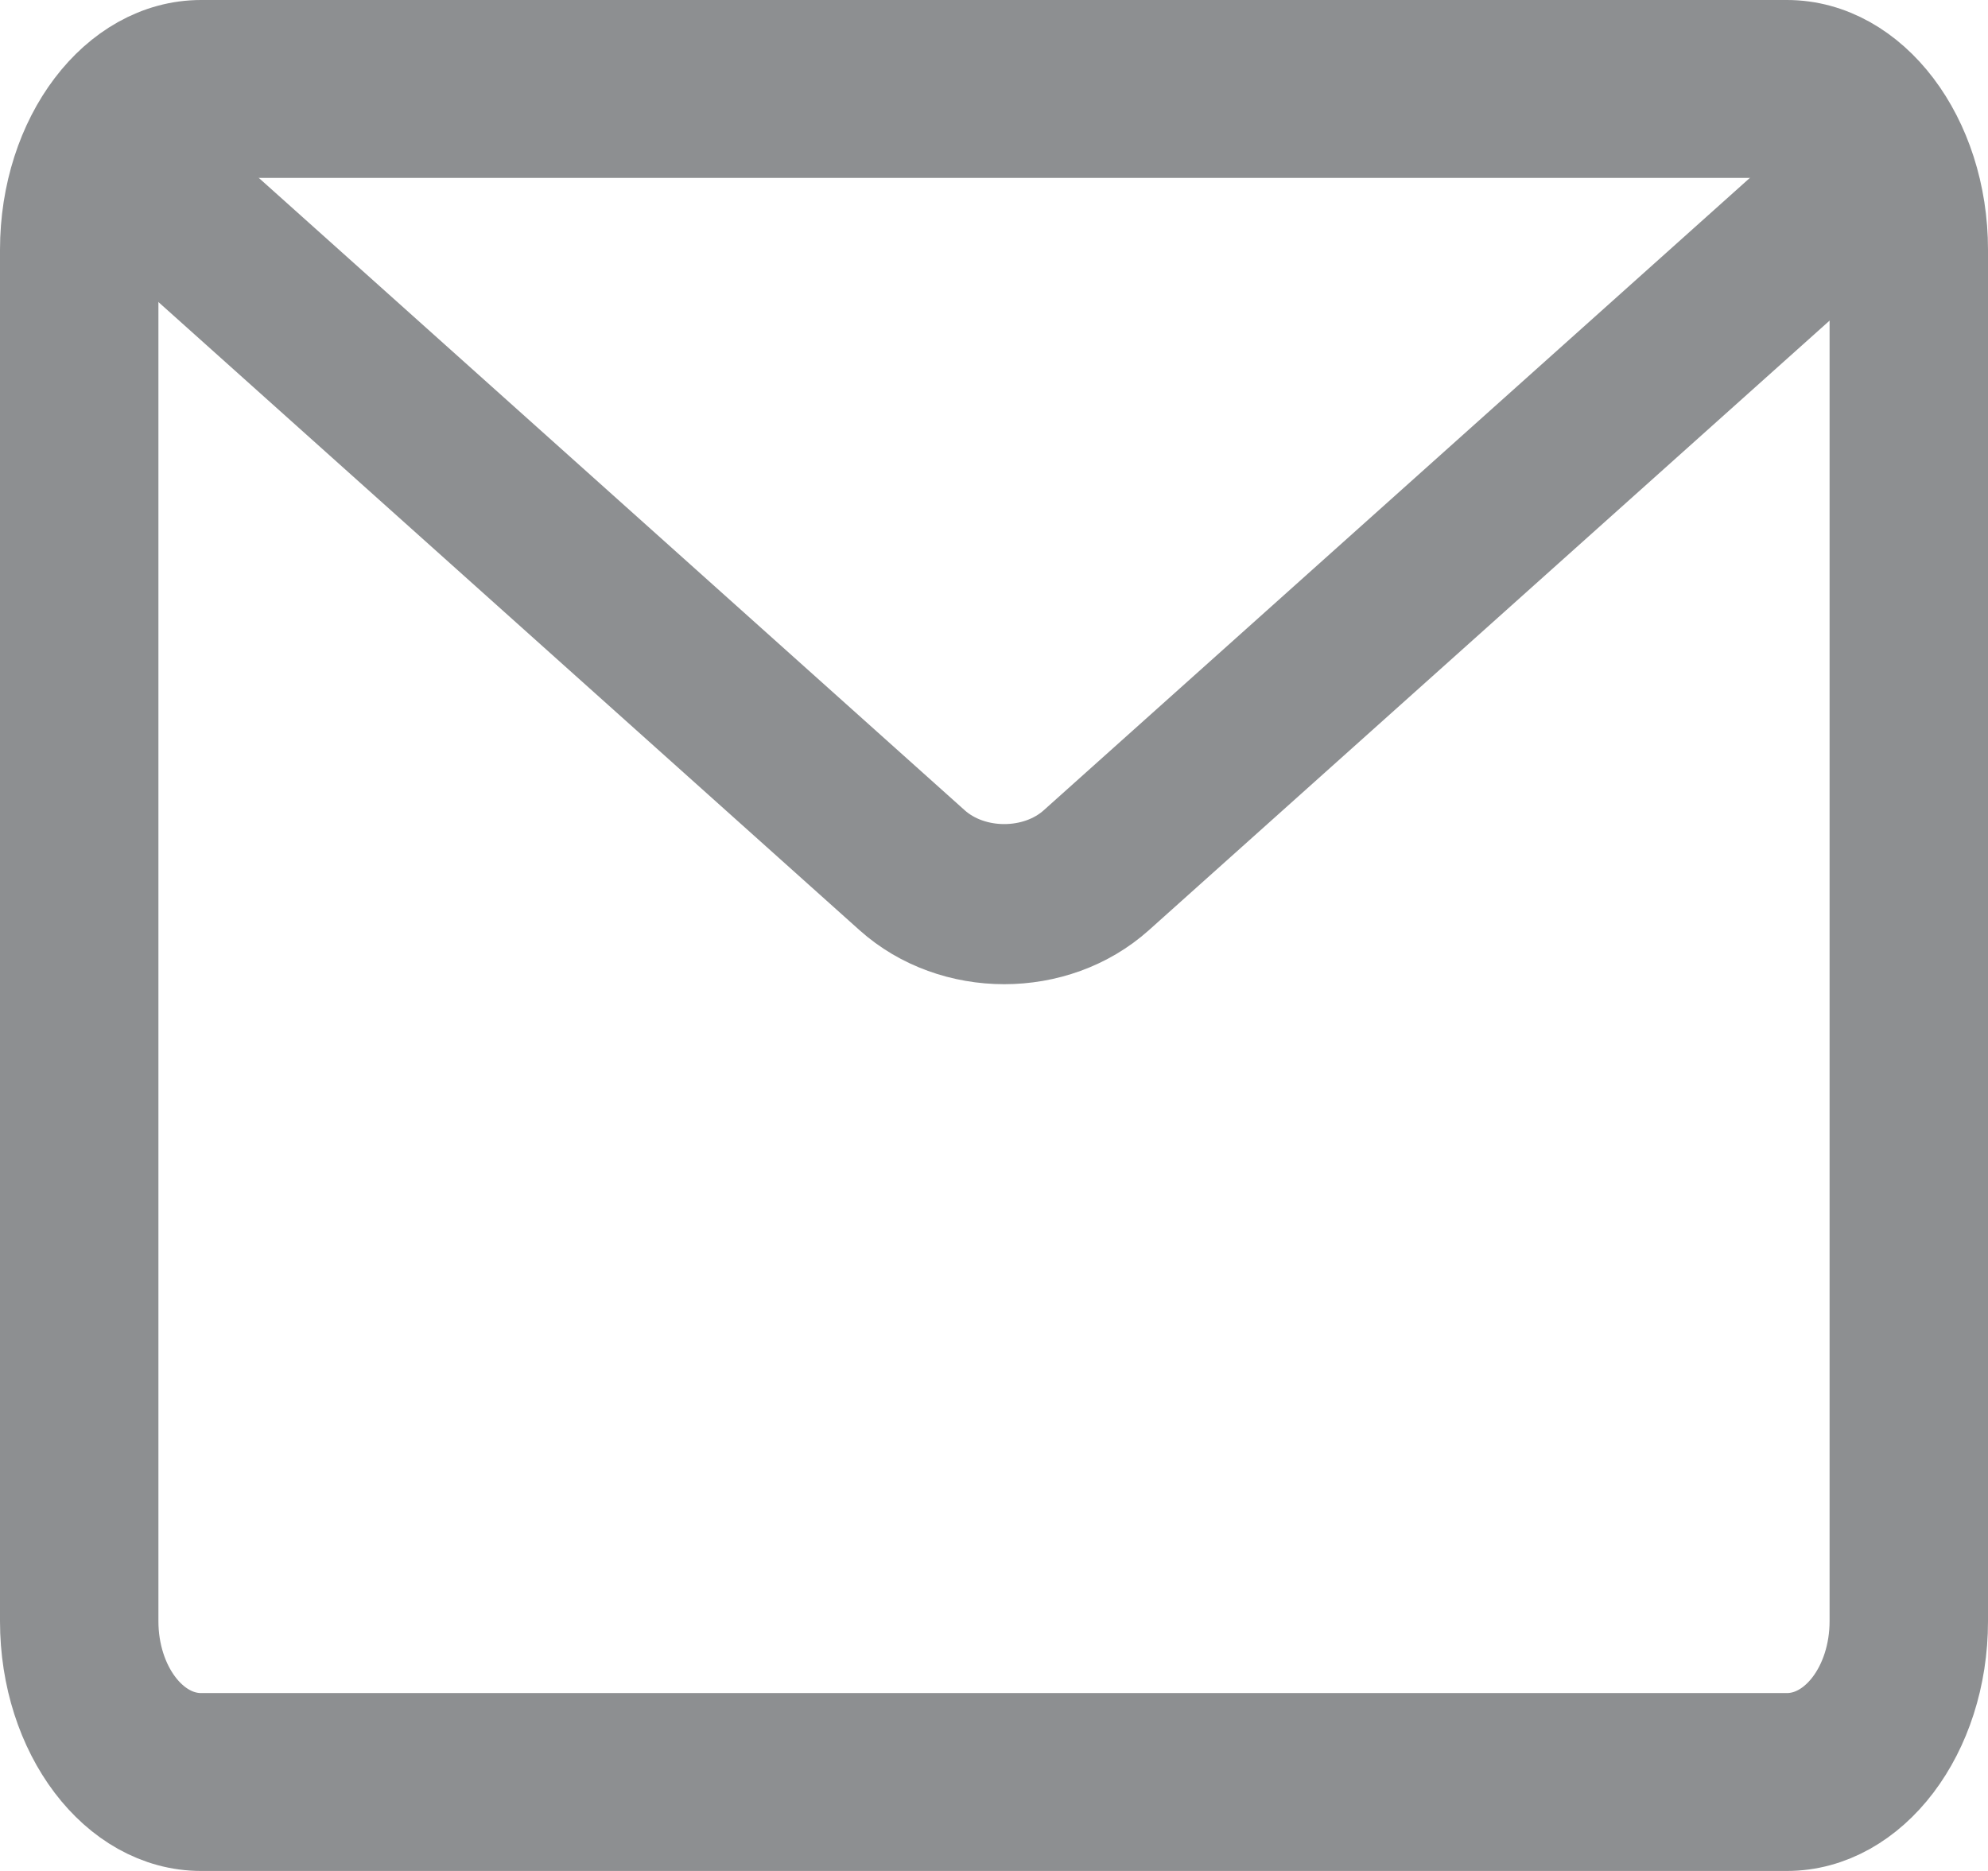
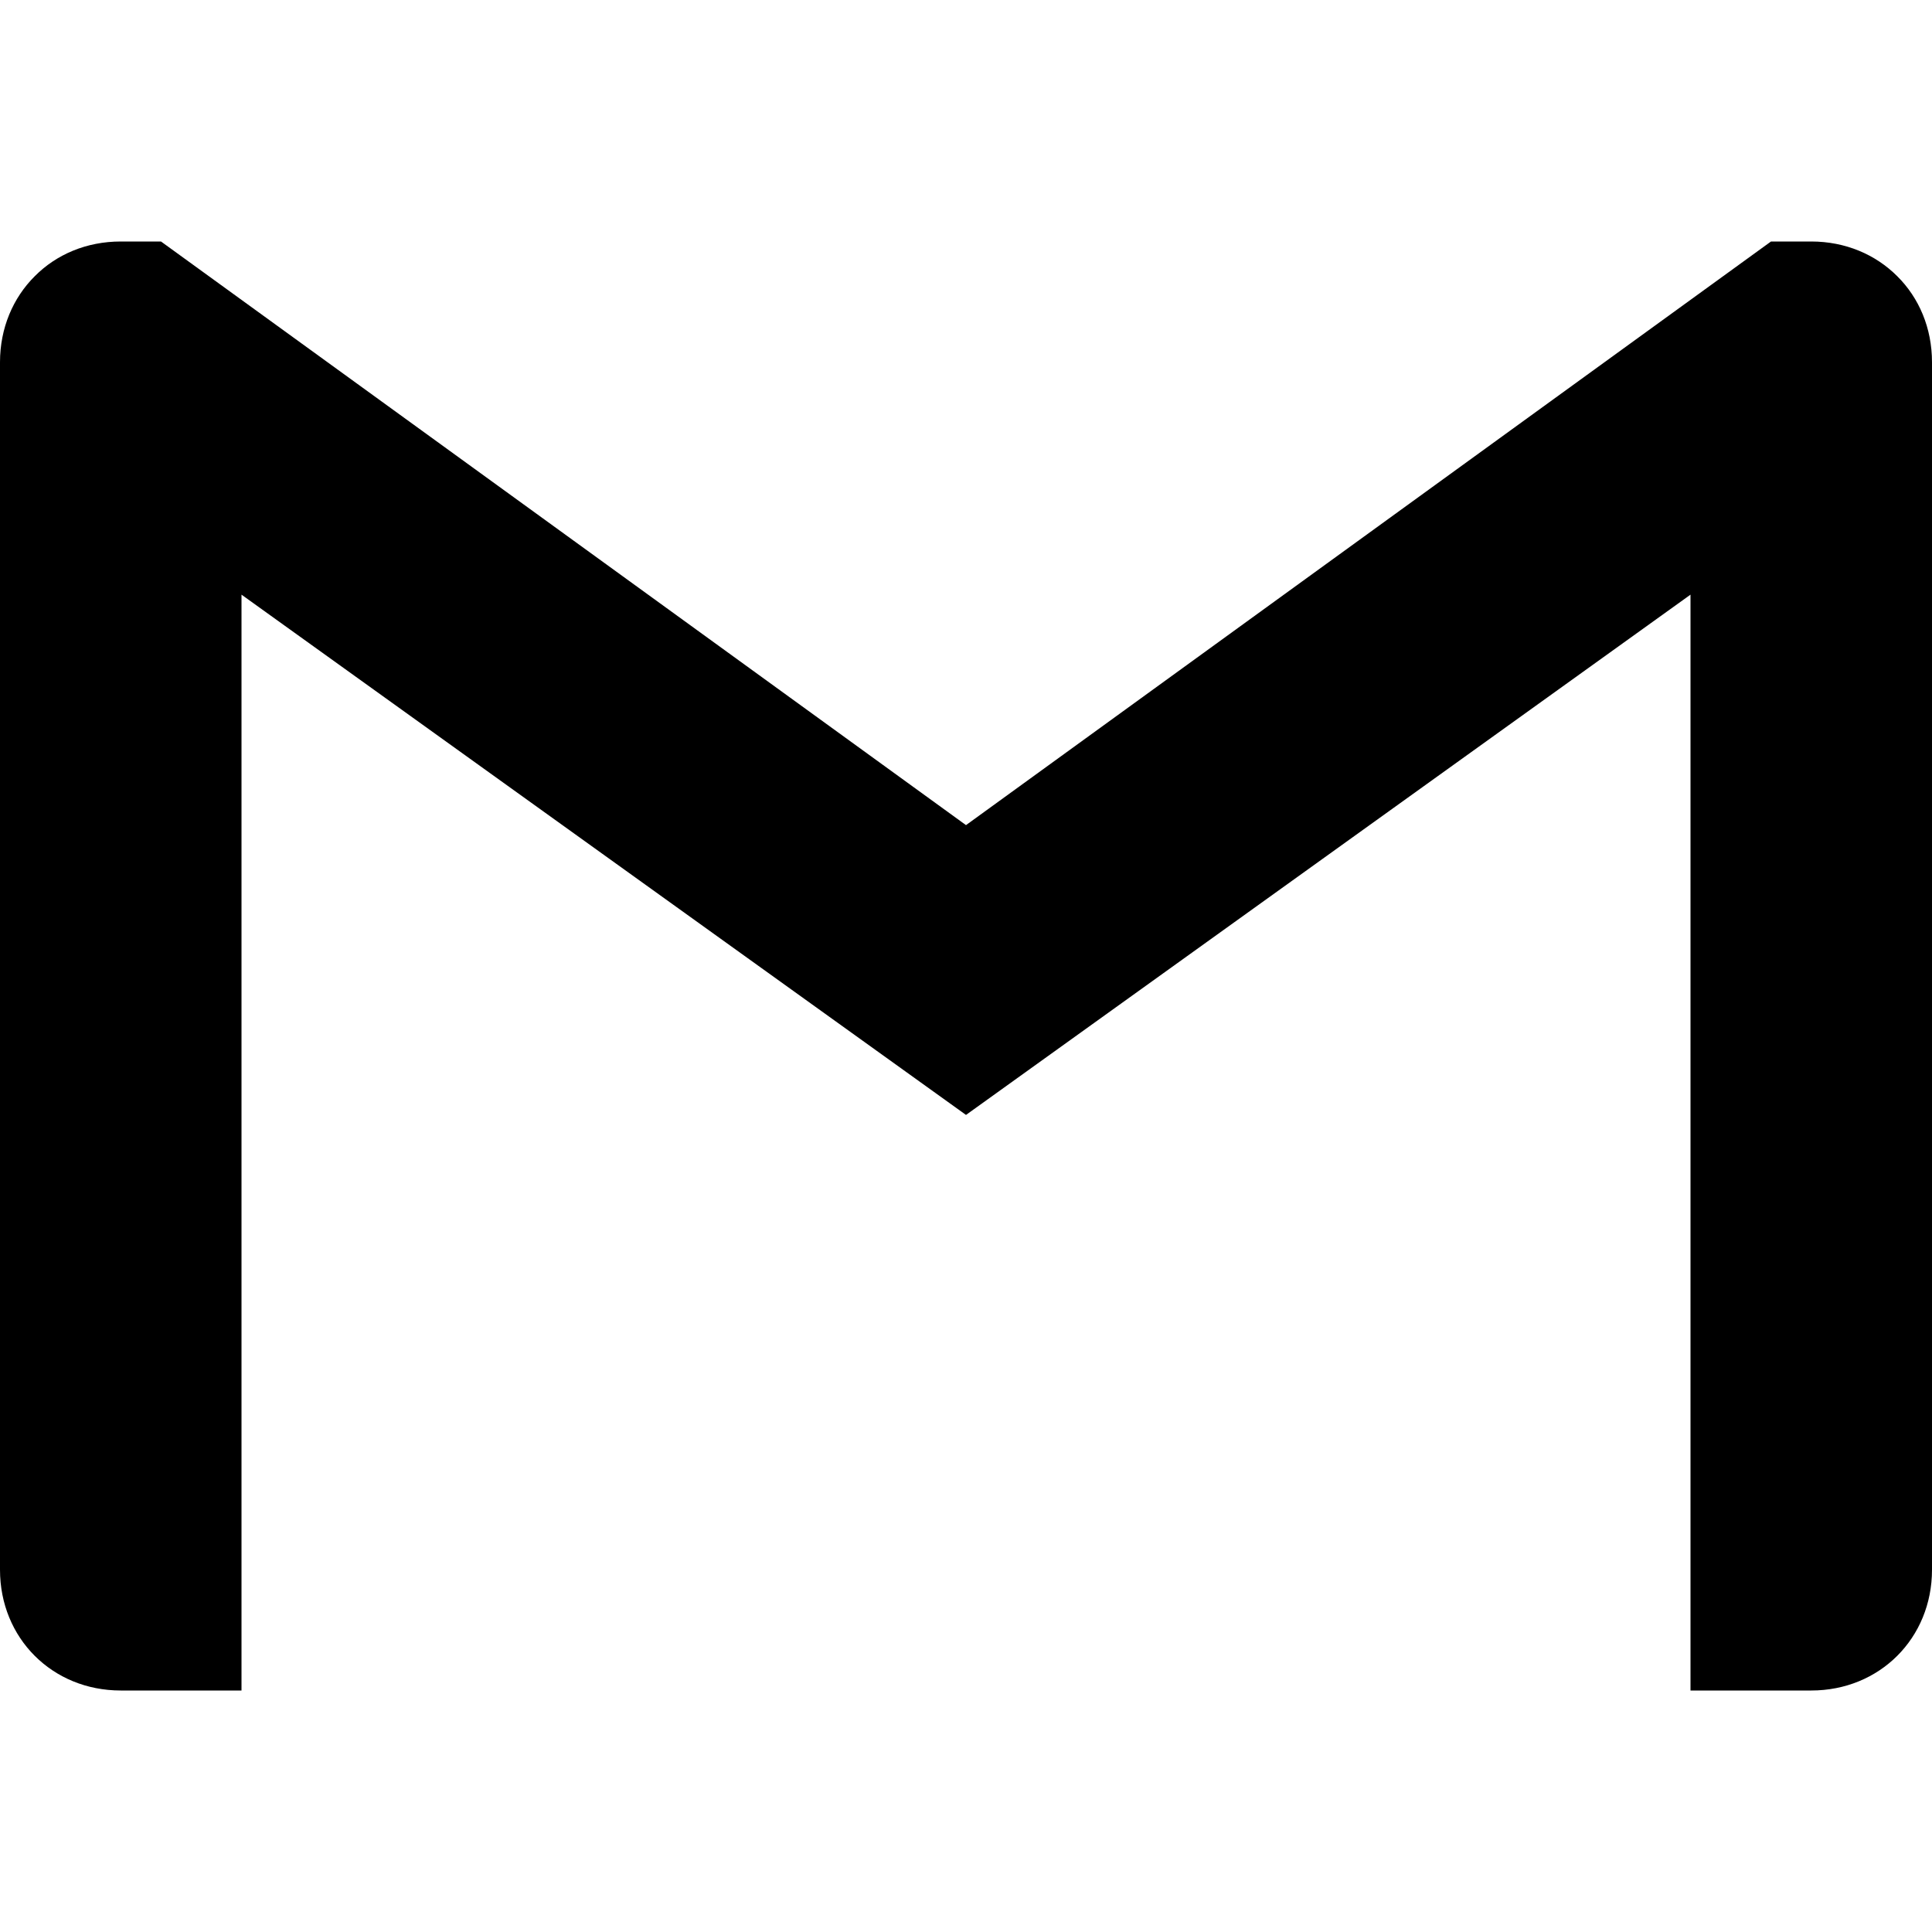
- <svg xmlns="http://www.w3.org/2000/svg" width="204px" height="192px" viewBox="0 0 204 192" version="1.1">
-   <defs />
-   <g id="contactIcons" stroke="none" stroke-width="1" fill="none" fill-rule="evenodd">
-     <g id="mail" transform="translate(5, 5)" fill="#8D8F91" fill-rule="nonzero" stroke="#8D8F91" stroke-width="10">
-       <path d="M178.361,182 L15.639,182 C7.019,182 0,172.746 0,161.362 L0,20.638 C0,9.254 7.019,0 15.639,0 L178.361,0 C186.981,0 194,9.254 194,20.638 L194,161.362 C194,172.746 186.981,182 178.361,182 Z M15.639,8.255 C10.466,8.255 6.256,13.811 6.256,20.638 L6.256,161.362 C6.256,168.189 10.466,173.745 15.639,173.745 L178.361,173.745 C183.534,173.745 187.744,168.189 187.744,161.362 L187.744,20.638 C187.744,13.811 183.534,8.255 178.361,8.255 L15.639,8.255 Z" id="Shape" />
-       <path d="M98.052,91 C93.884,91 89.717,89.577 86.545,86.739 L6.075,14.64 C4.772,13.475 4.634,11.441 5.768,10.096 C6.915,8.757 8.889,8.634 10.193,9.787 L90.663,81.879 C94.668,85.464 101.436,85.464 105.435,81.879 L185.804,9.903 C187.102,8.737 189.076,8.866 190.229,10.211 C191.363,11.557 191.232,13.584 189.928,14.756 L109.558,86.732 C106.381,89.577 102.22,91 98.052,91 Z" id="Shape" />
-     </g>
-   </g>
+ <svg xmlns="http://www.w3.org/2000/svg" role="img" viewBox="0 0 24 24">
+   <path d="M24 4.5v15c0 .85-.65 1.5-1.5 1.5H21V7.387l-9 6.463-9-6.463V21H1.5C.649 21 0 20.35 0 19.5v-15c0-.425.162-.8.431-1.068C.7 3.16 1.076 3 1.5 3H2l10 7.25L22 3h.5c.425 0 .8.162 1.069.432.27.268.431.643.431 1.068z" />
</svg>
